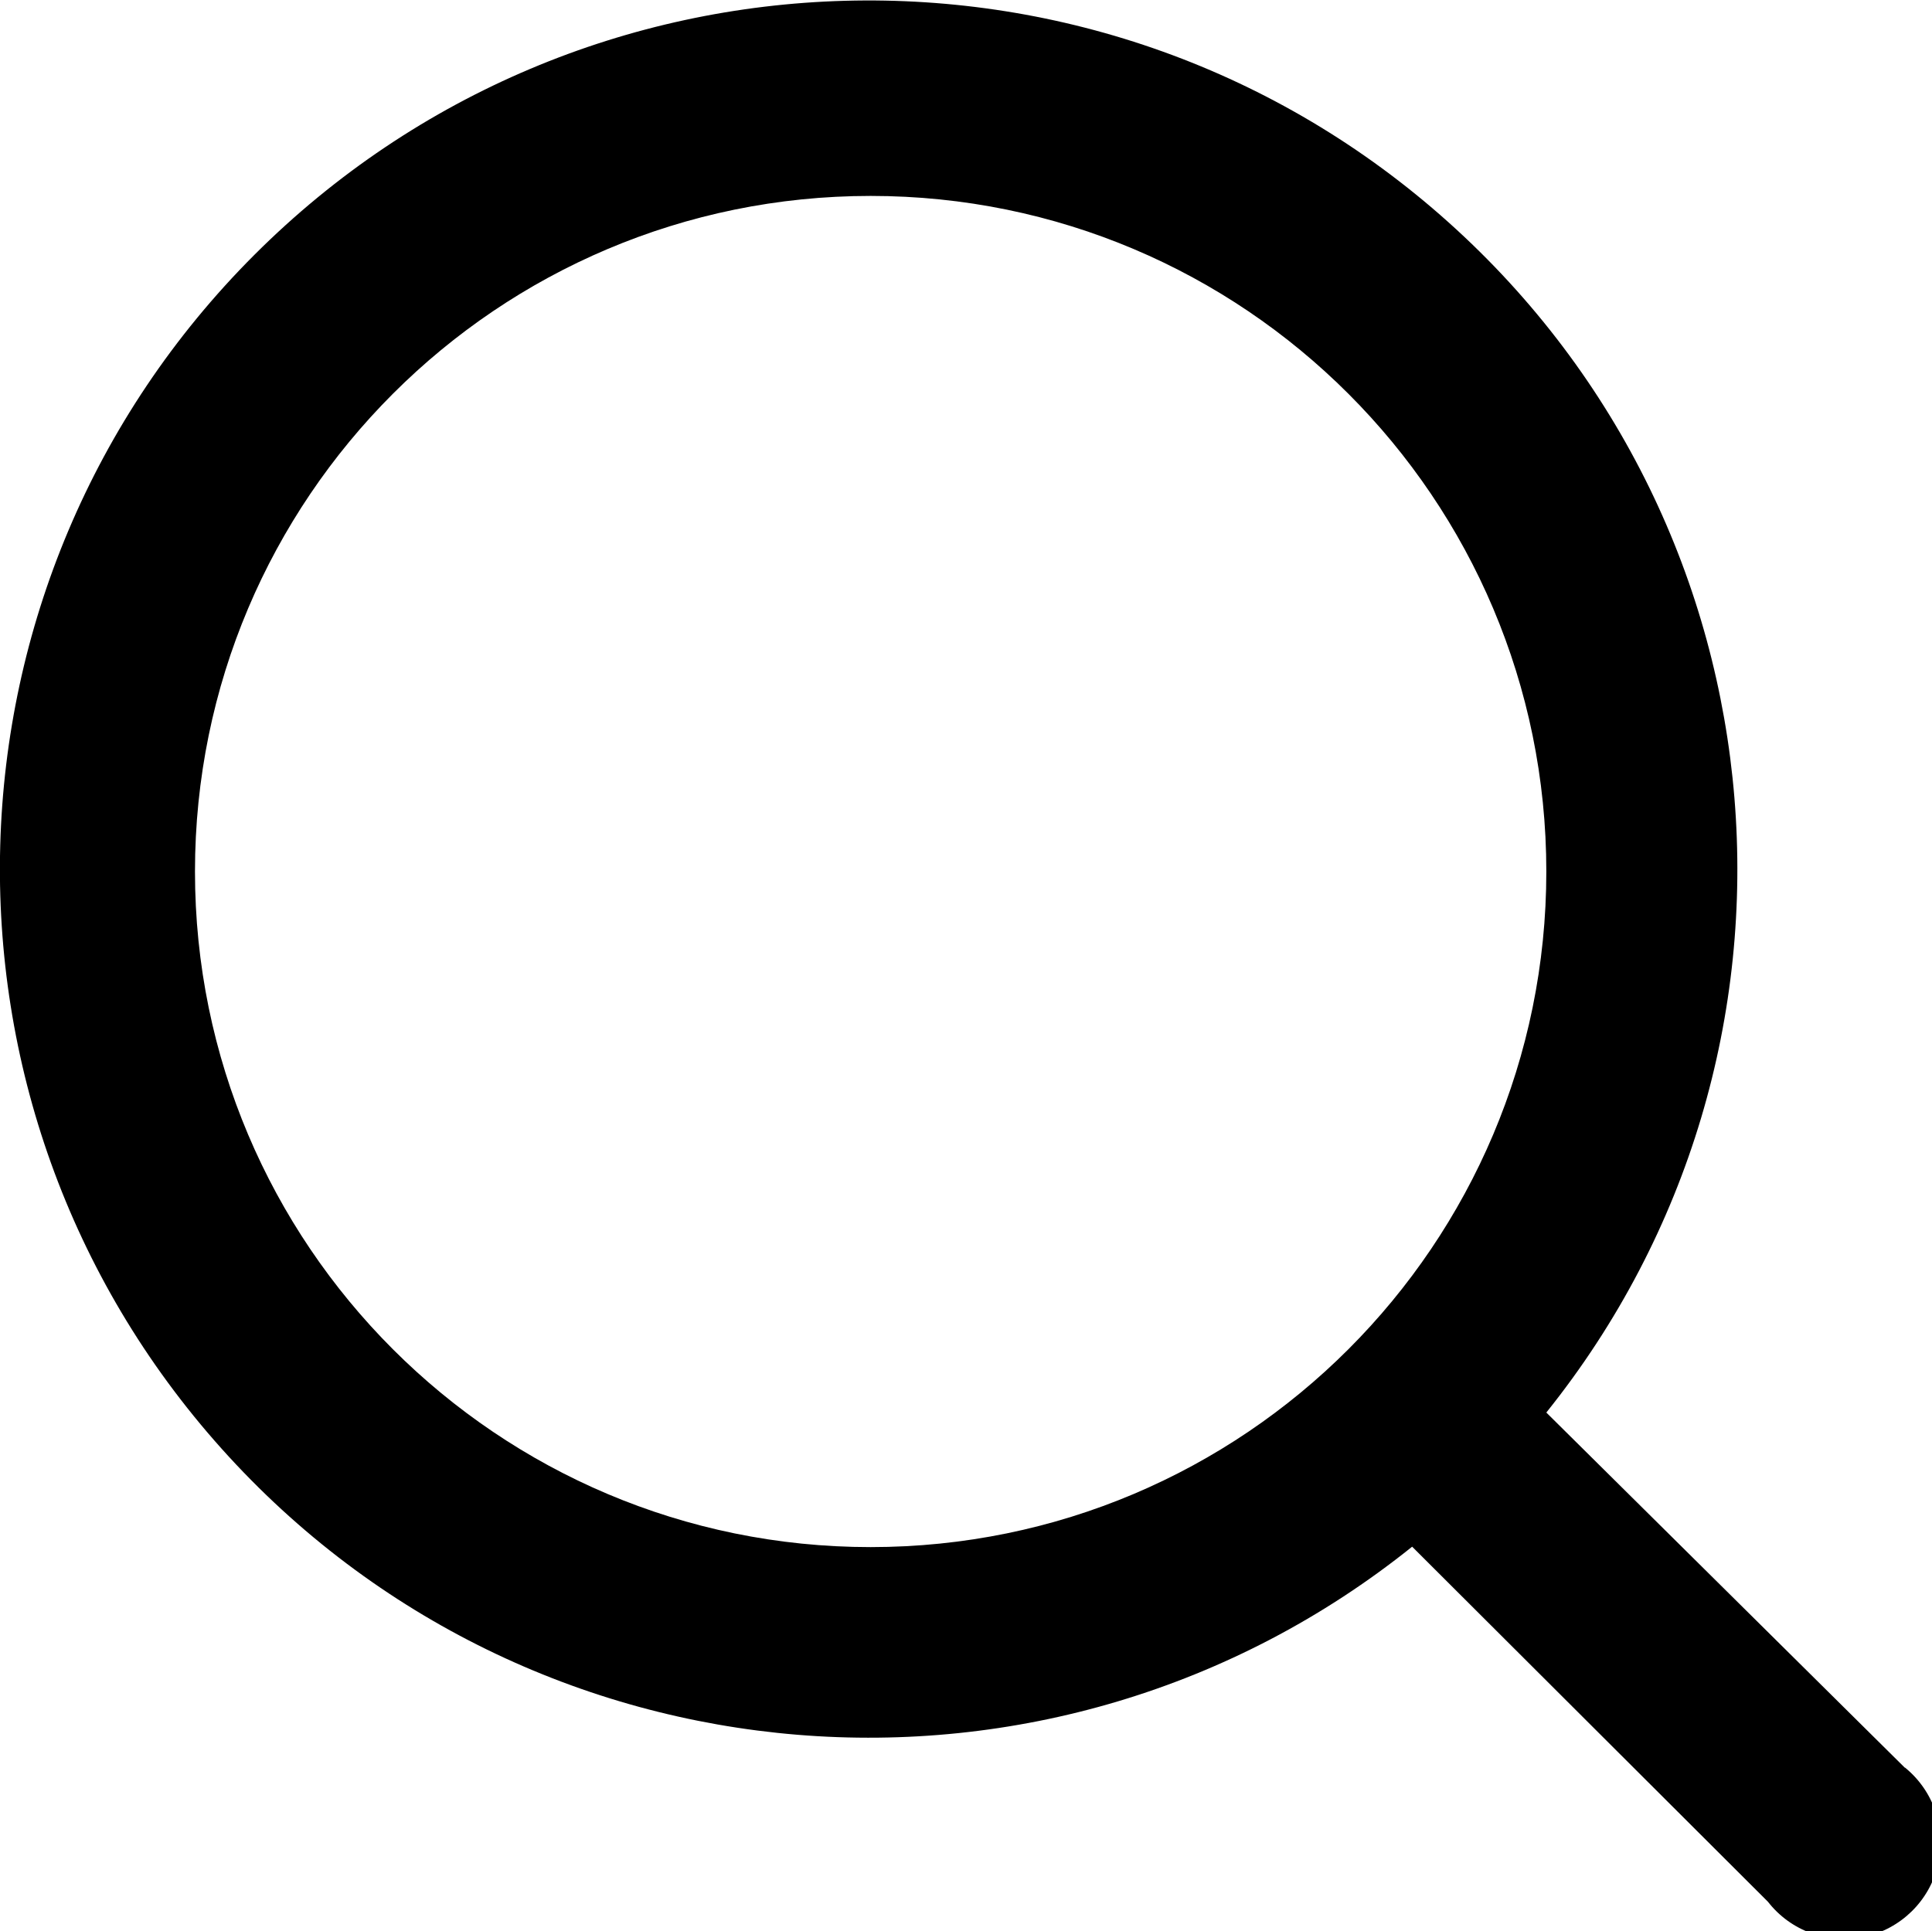
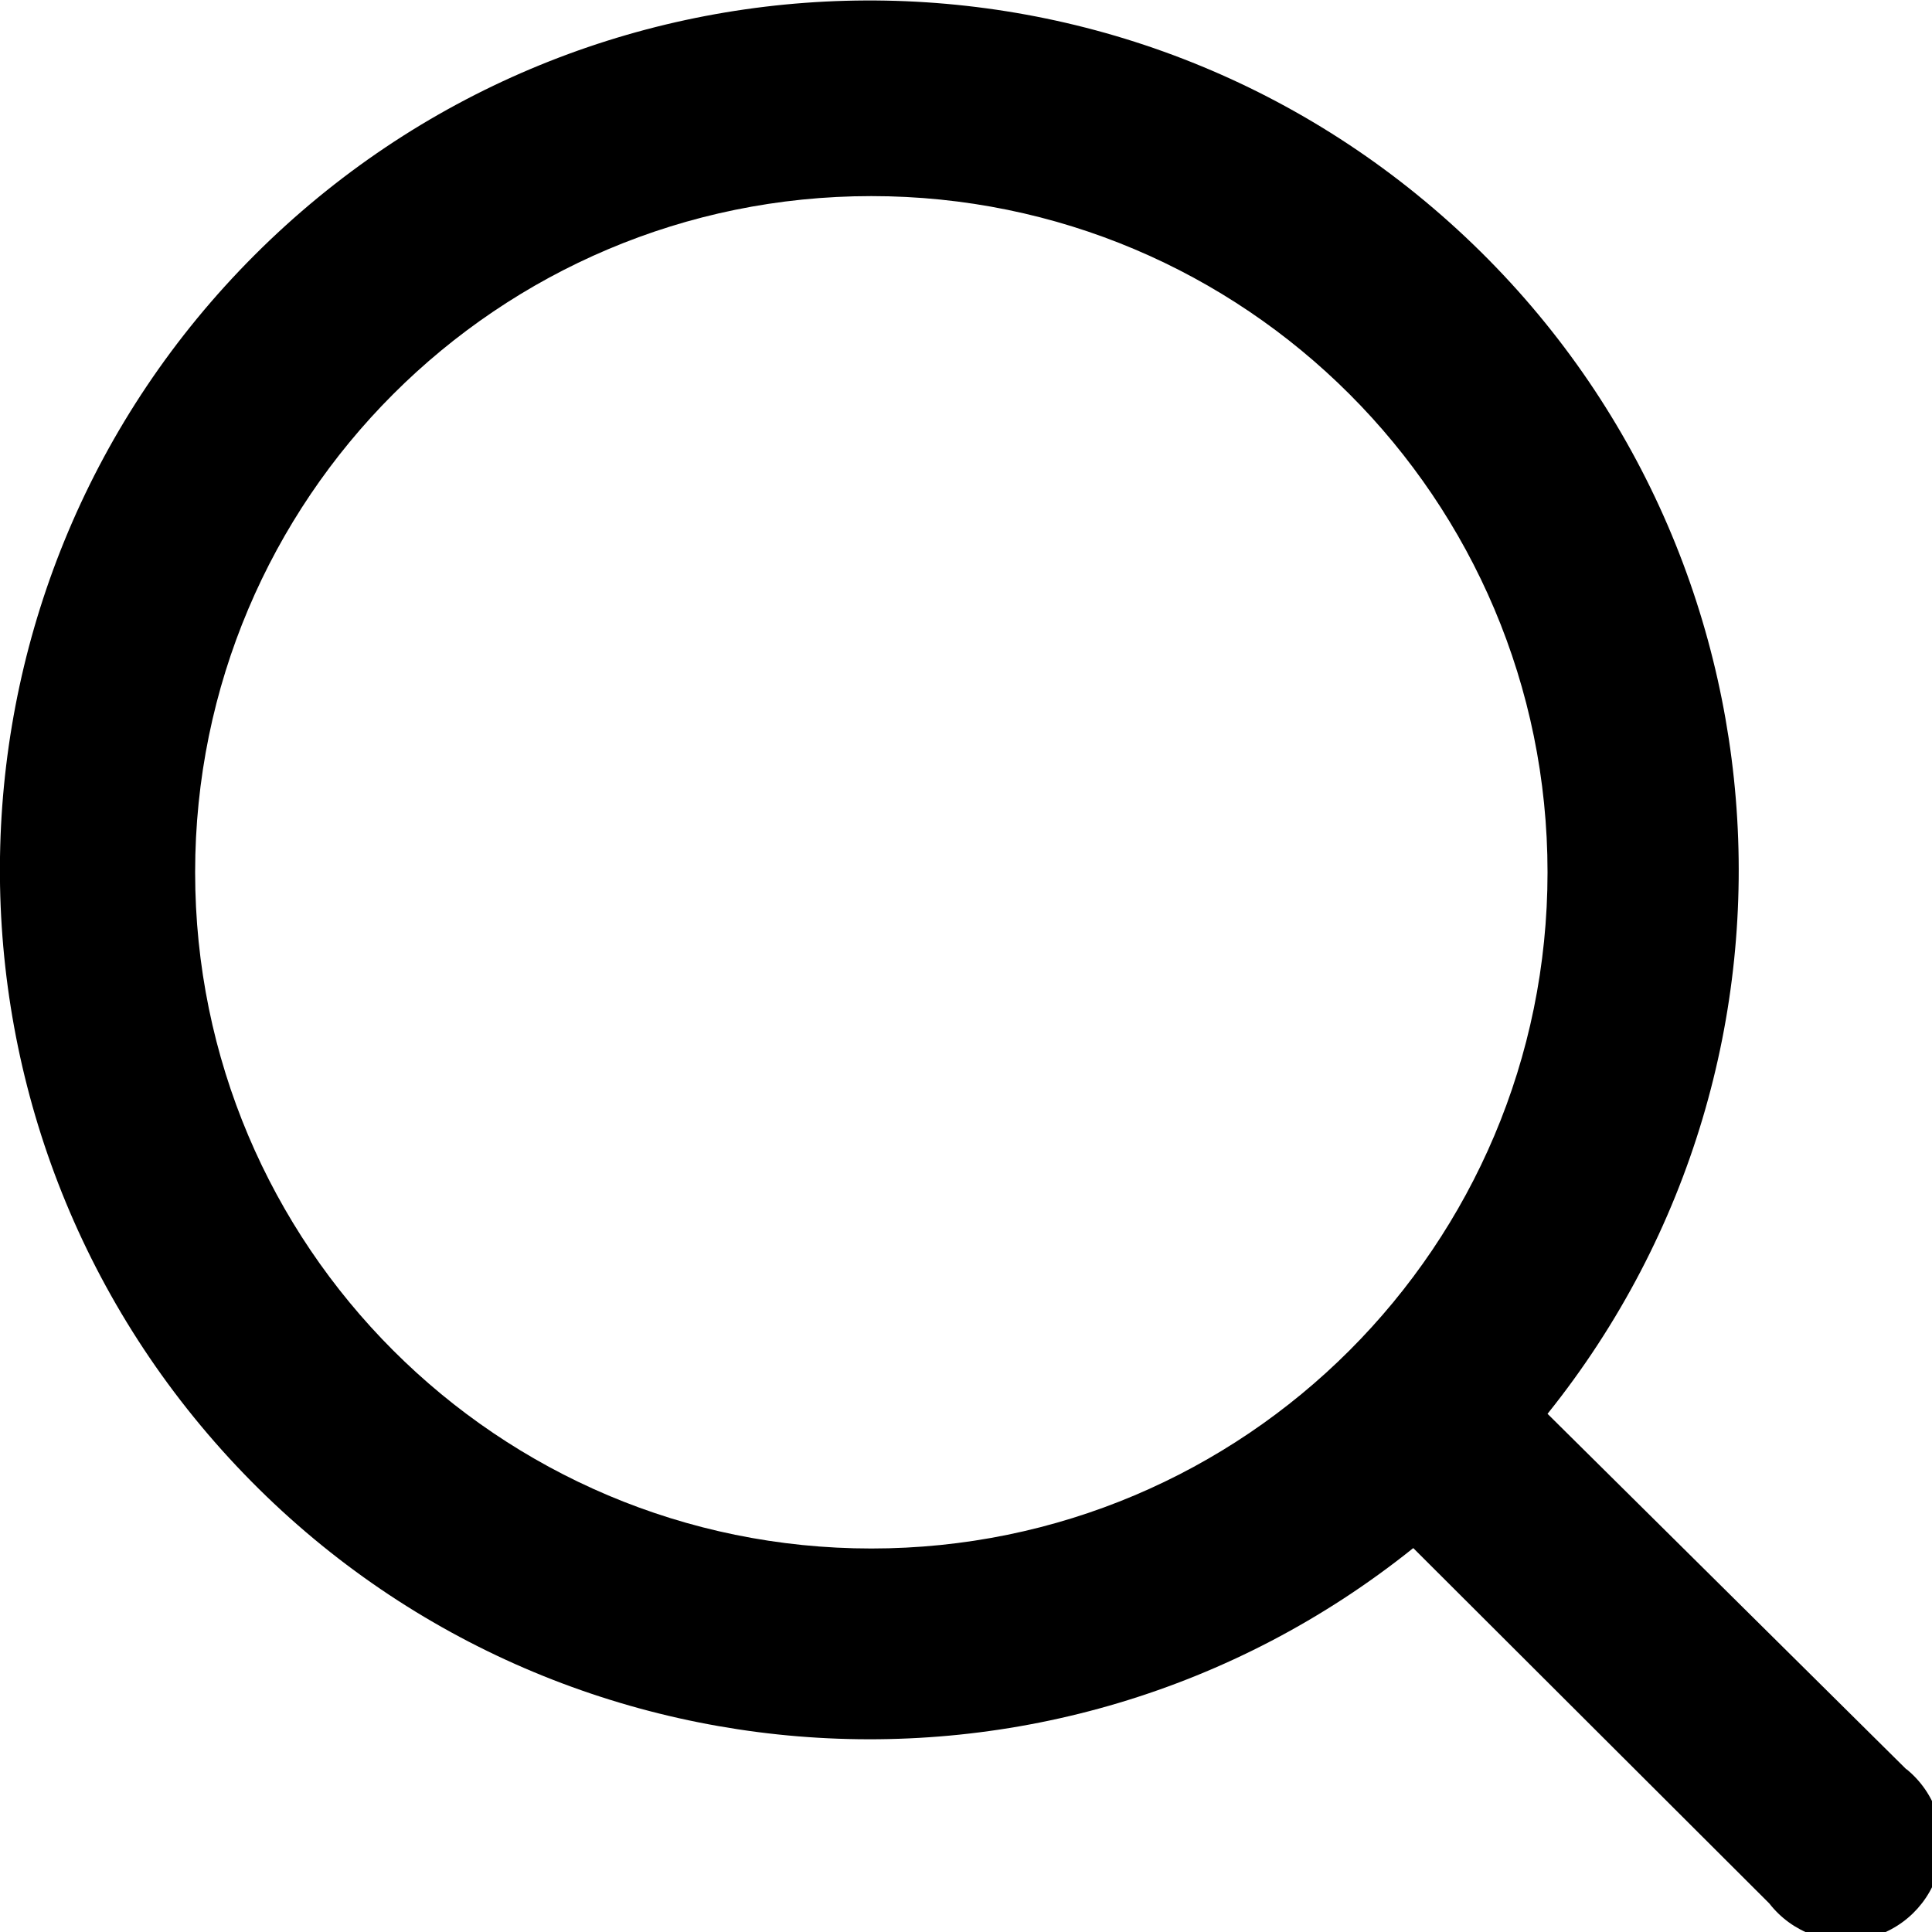
- <svg xmlns="http://www.w3.org/2000/svg" width="14.011" height="14">
+ <svg xmlns="http://www.w3.org/2000/svg" width="14" height="14">
  <path d="m13.814 12.821-2.6-2.576a6.3 6.3 0 1 0-.973.973l2.58 2.575a.7.7 0 1 0 .994-.973zm-7.5-1.6a4.9 4.9 0 1 1 4.9-4.9 4.9 4.9 0 0 1-4.9 4.9z" />
</svg>
